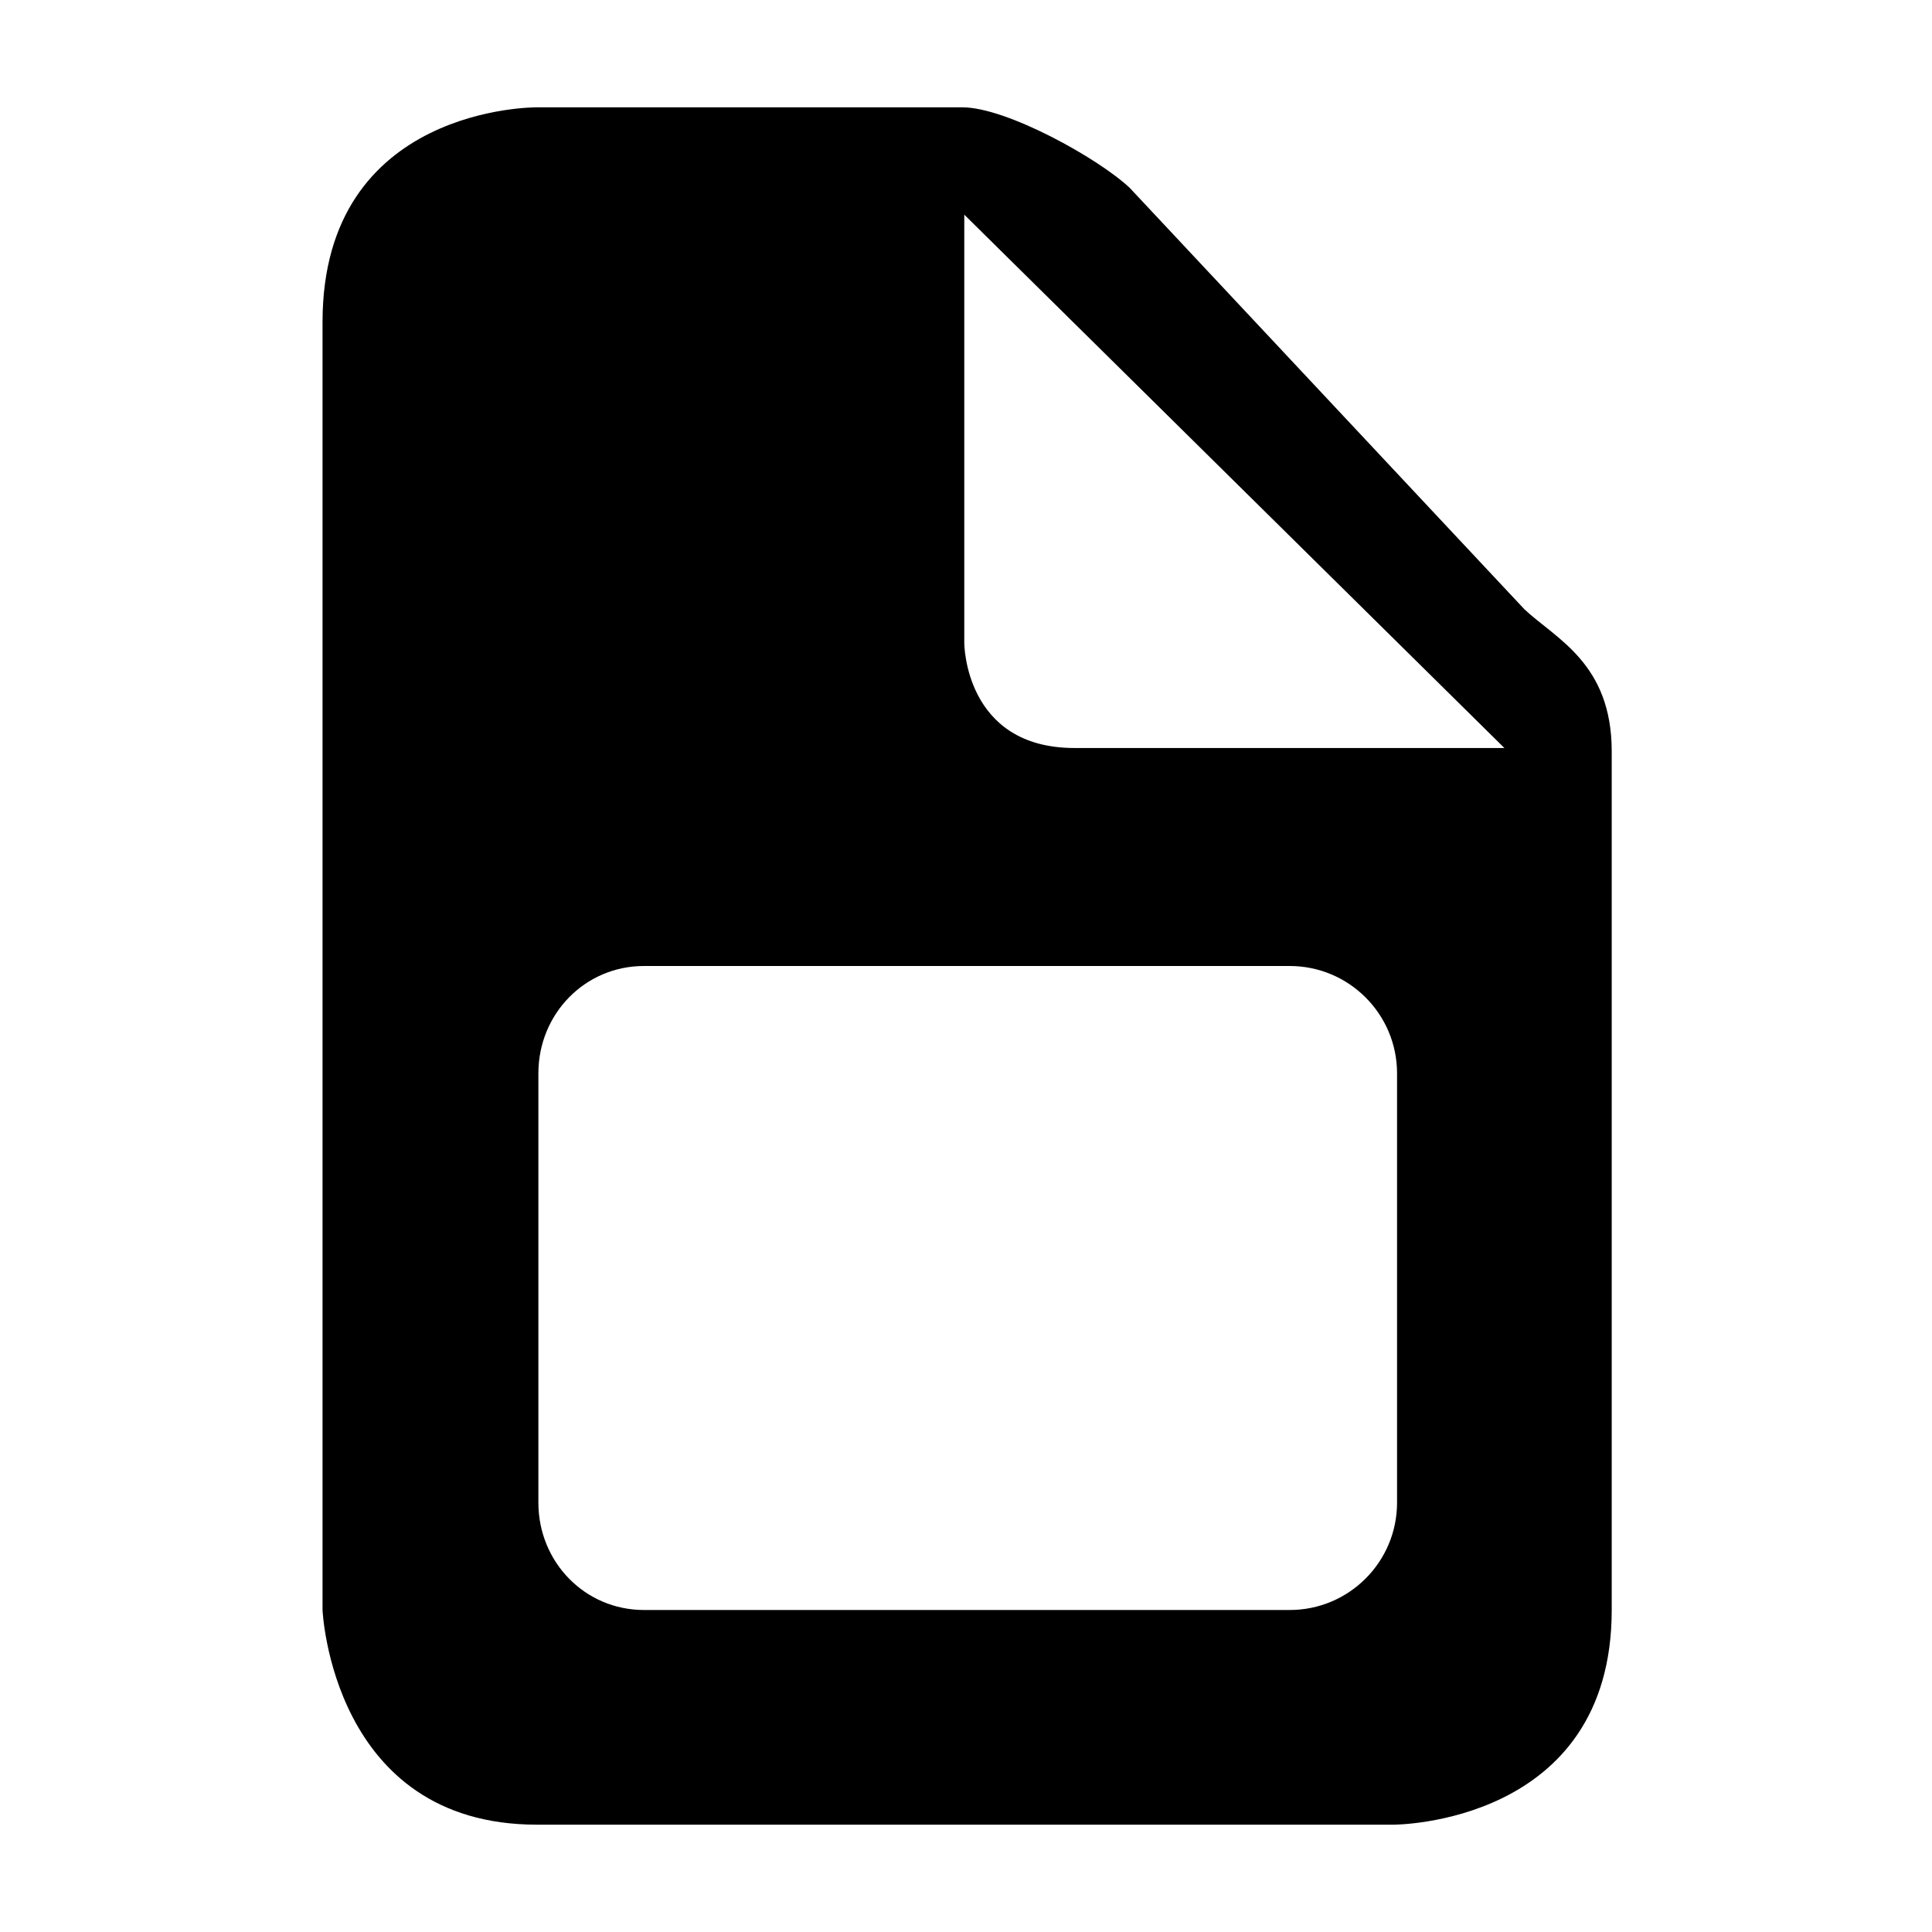
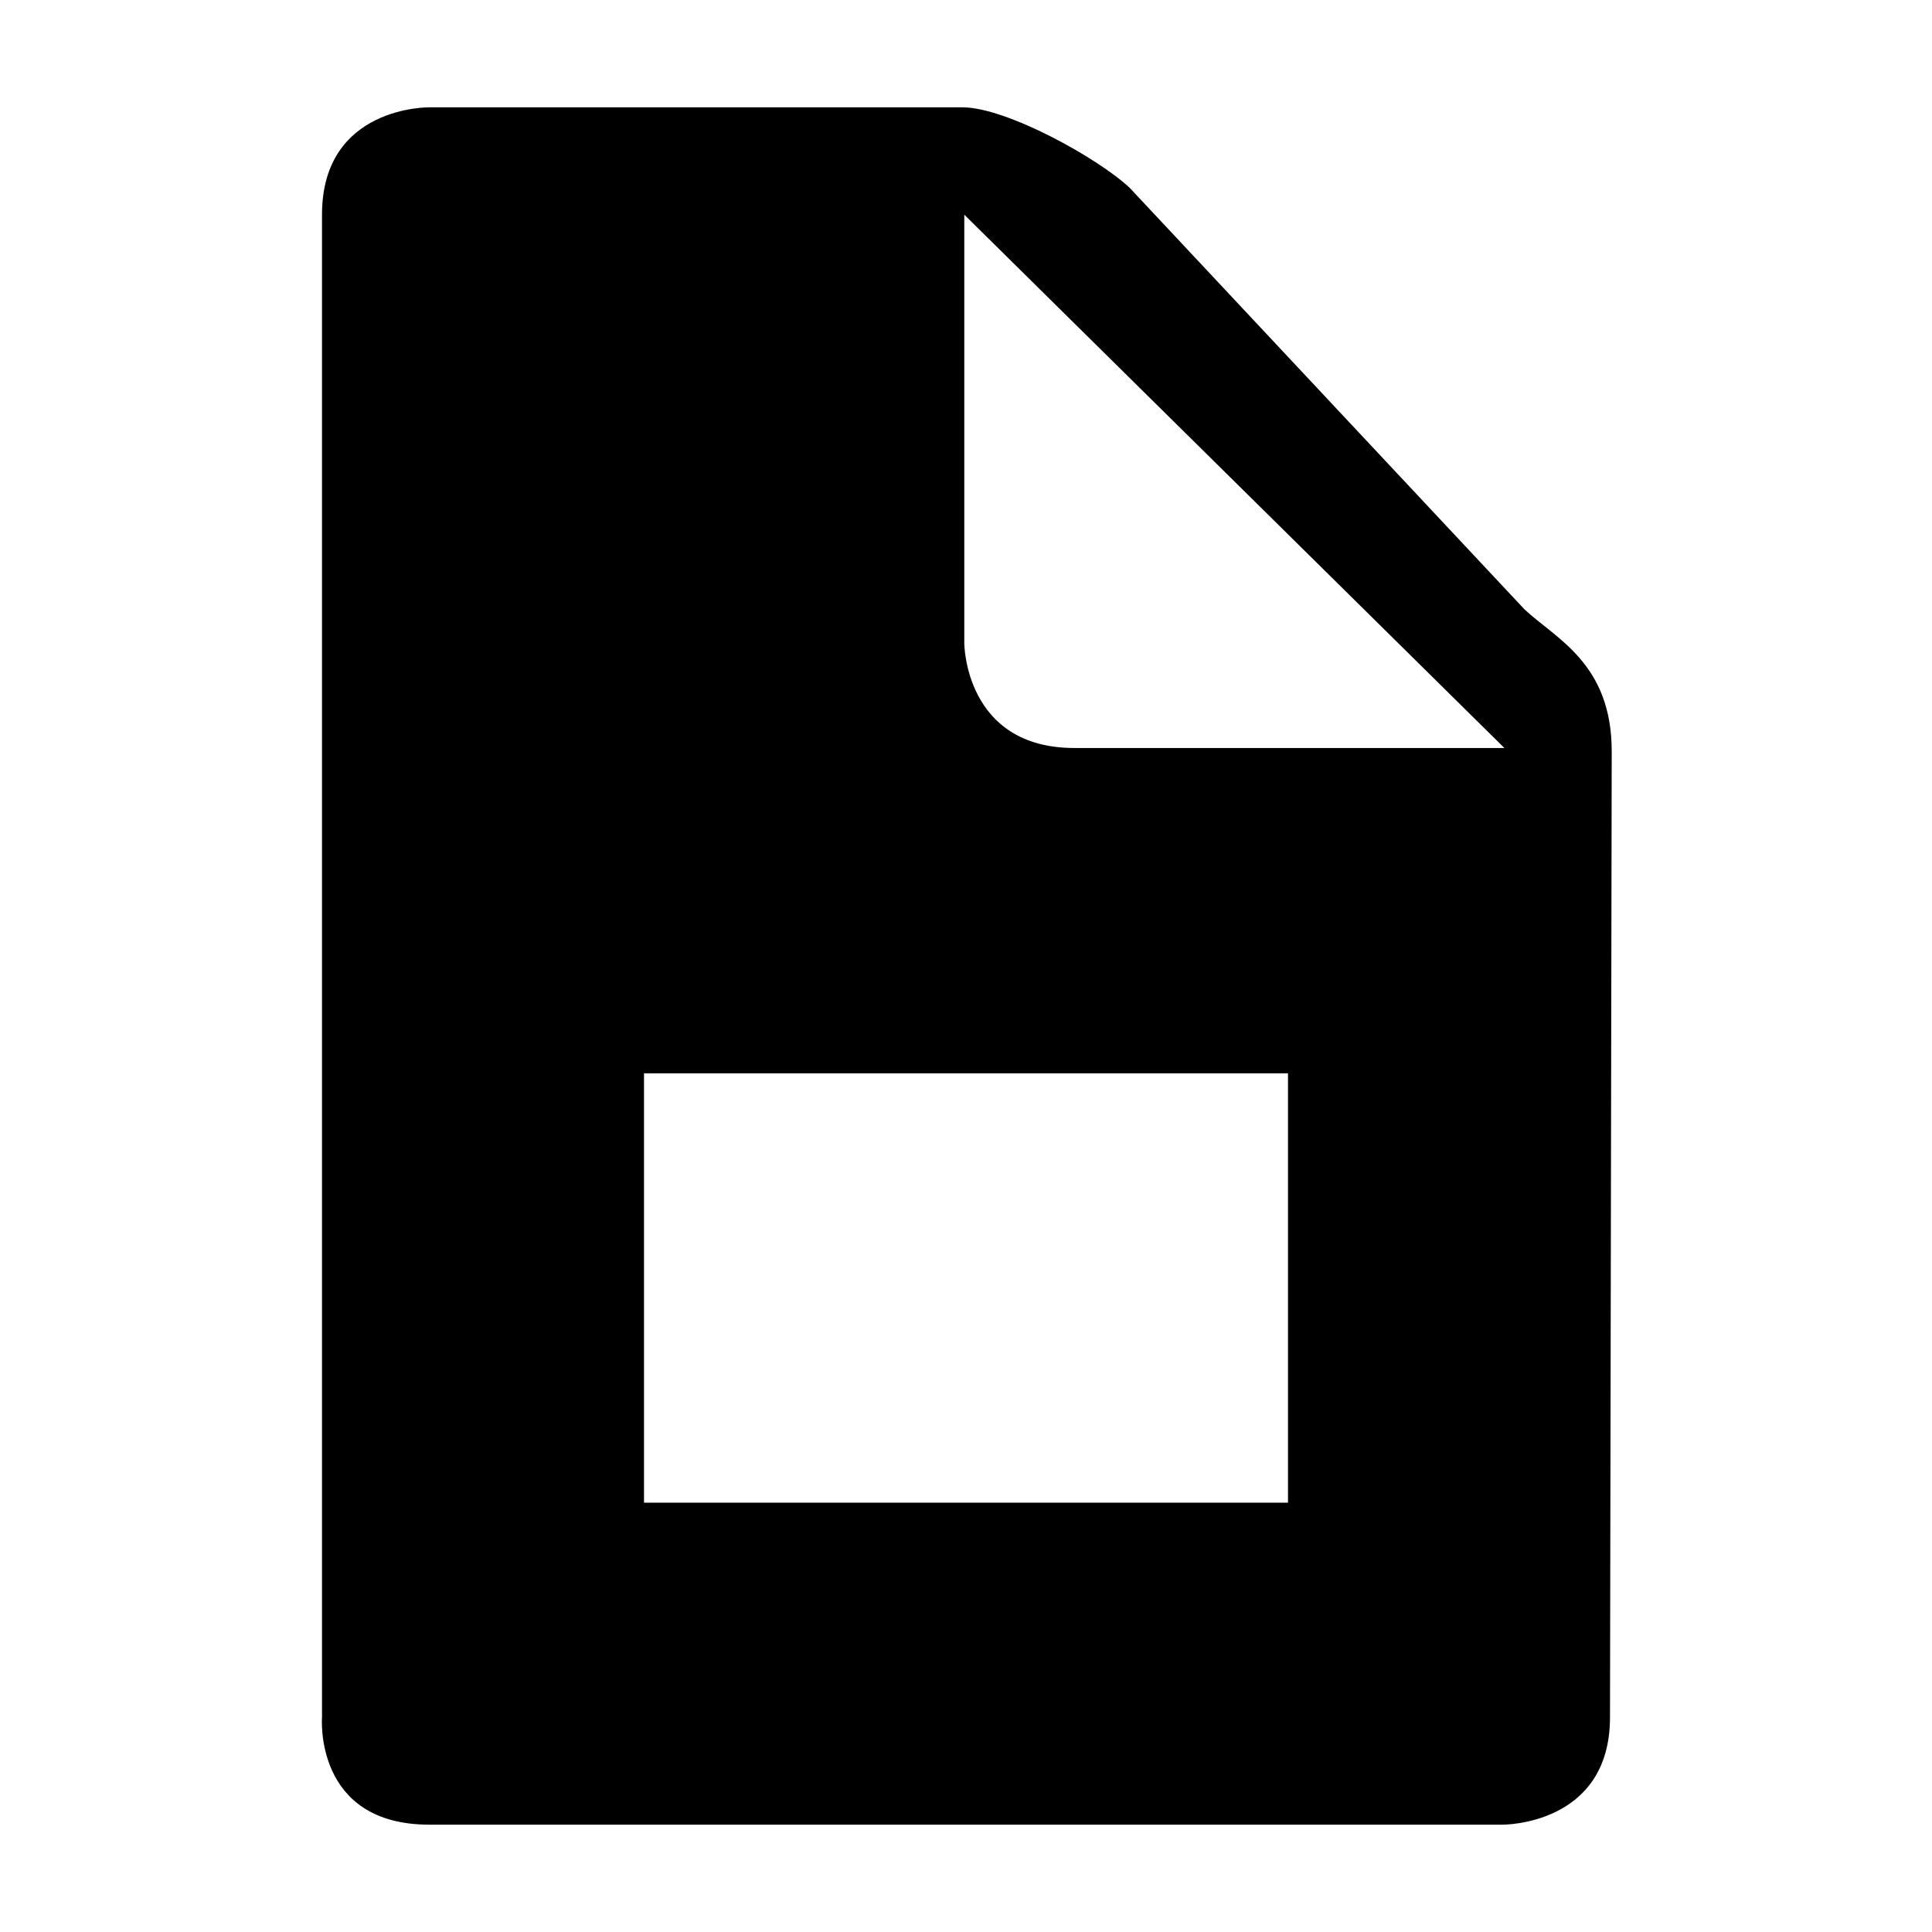
<svg xmlns="http://www.w3.org/2000/svg" id="layer-5" preserveAspectRatio="xMidYMid" width="100%" height="100%" viewBox="0 0 18 18">
-   <path d="M12.987,17.000 L5.756,17.000 C5.733,17.000 5.533,17.000 5.001,17.000 C3.091,17.000 3.005,15.000 3.005,15.000 L3.005,3.000 C3.005,0.980 5.001,1.000 5.001,1.000 L8.967,1.000 C9.378,1.000 10.233,1.475 10.525,1.750 L14.202,5.676 C14.494,5.951 15.016,6.179 15.016,7.000 L15.016,15.000 C15.016,17.000 12.987,17.000 12.987,17.000 ZM6.000,9.000 C5.448,9.000 5.016,9.448 5.016,10.000 L5.016,14.000 C5.016,14.552 5.448,15.000 6.000,15.000 L12.016,15.000 C12.568,15.000 13.016,14.552 13.016,14.000 L13.016,10.000 C13.016,9.448 12.568,9.000 12.016,9.000 L6.000,9.000 ZM8.984,2.000 L8.984,5.991 C8.984,5.991 8.985,6.969 10.011,6.969 C11.200,6.969 14.016,6.969 14.016,6.969 L8.984,2.000 Z" />
+   <path d="M15.000,16.000 C15.000,17.008 14.000,17.000 14.000,17.000 L5.001,17.000 C5.001,17.000 5.702,17.000 4.000,17.000 C2.922,17.000 3.000,16.000 3.000,16.000 C3.000,16.000 3.000,3.707 3.000,2.000 C3.000,0.984 4.000,1.000 4.000,1.000 L8.967,1.000 C9.378,1.000 10.233,1.475 10.525,1.750 L14.202,5.676 C14.494,5.951 15.016,6.179 15.016,7.000 L15.000,16.000 ZM6.000,10.000 L6.000,14.000 L12.000,14.000 L12.000,10.000 L6.000,10.000 ZM8.984,2.000 L8.984,5.991 C8.984,5.991 8.985,6.969 10.011,6.969 C11.200,6.969 14.016,6.969 14.016,6.969 L8.984,2.000 Z" />
</svg>
